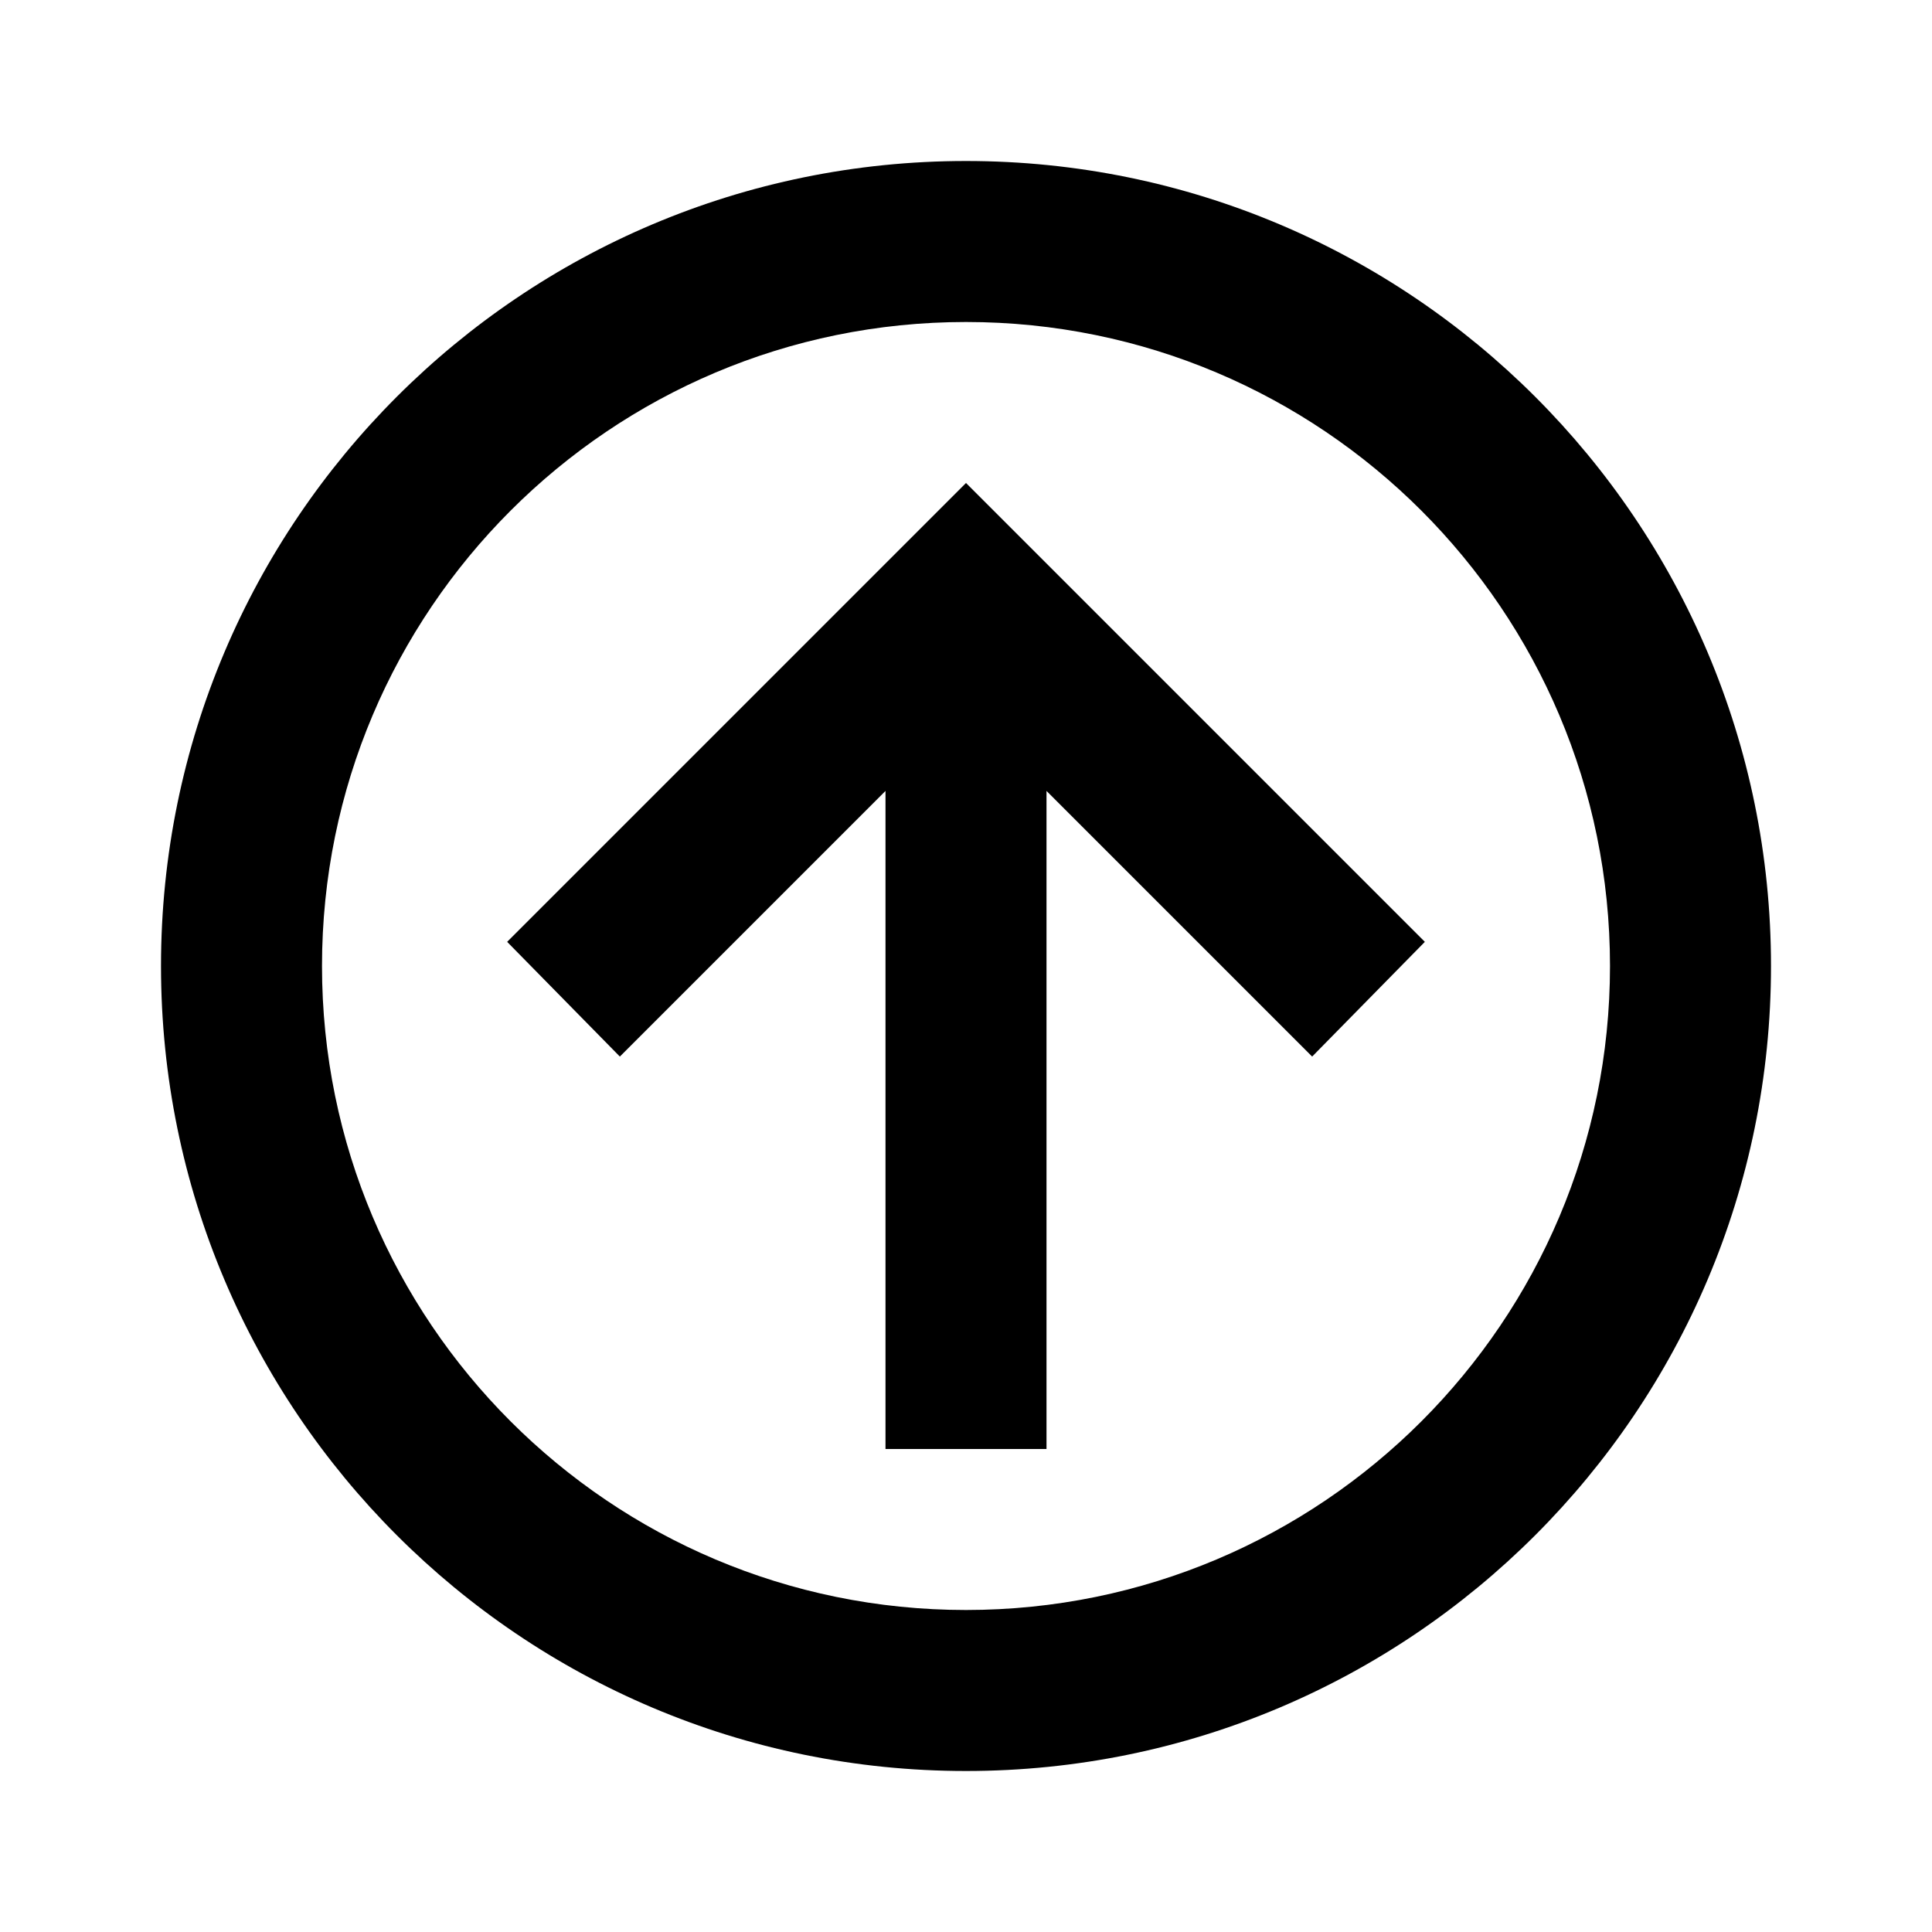
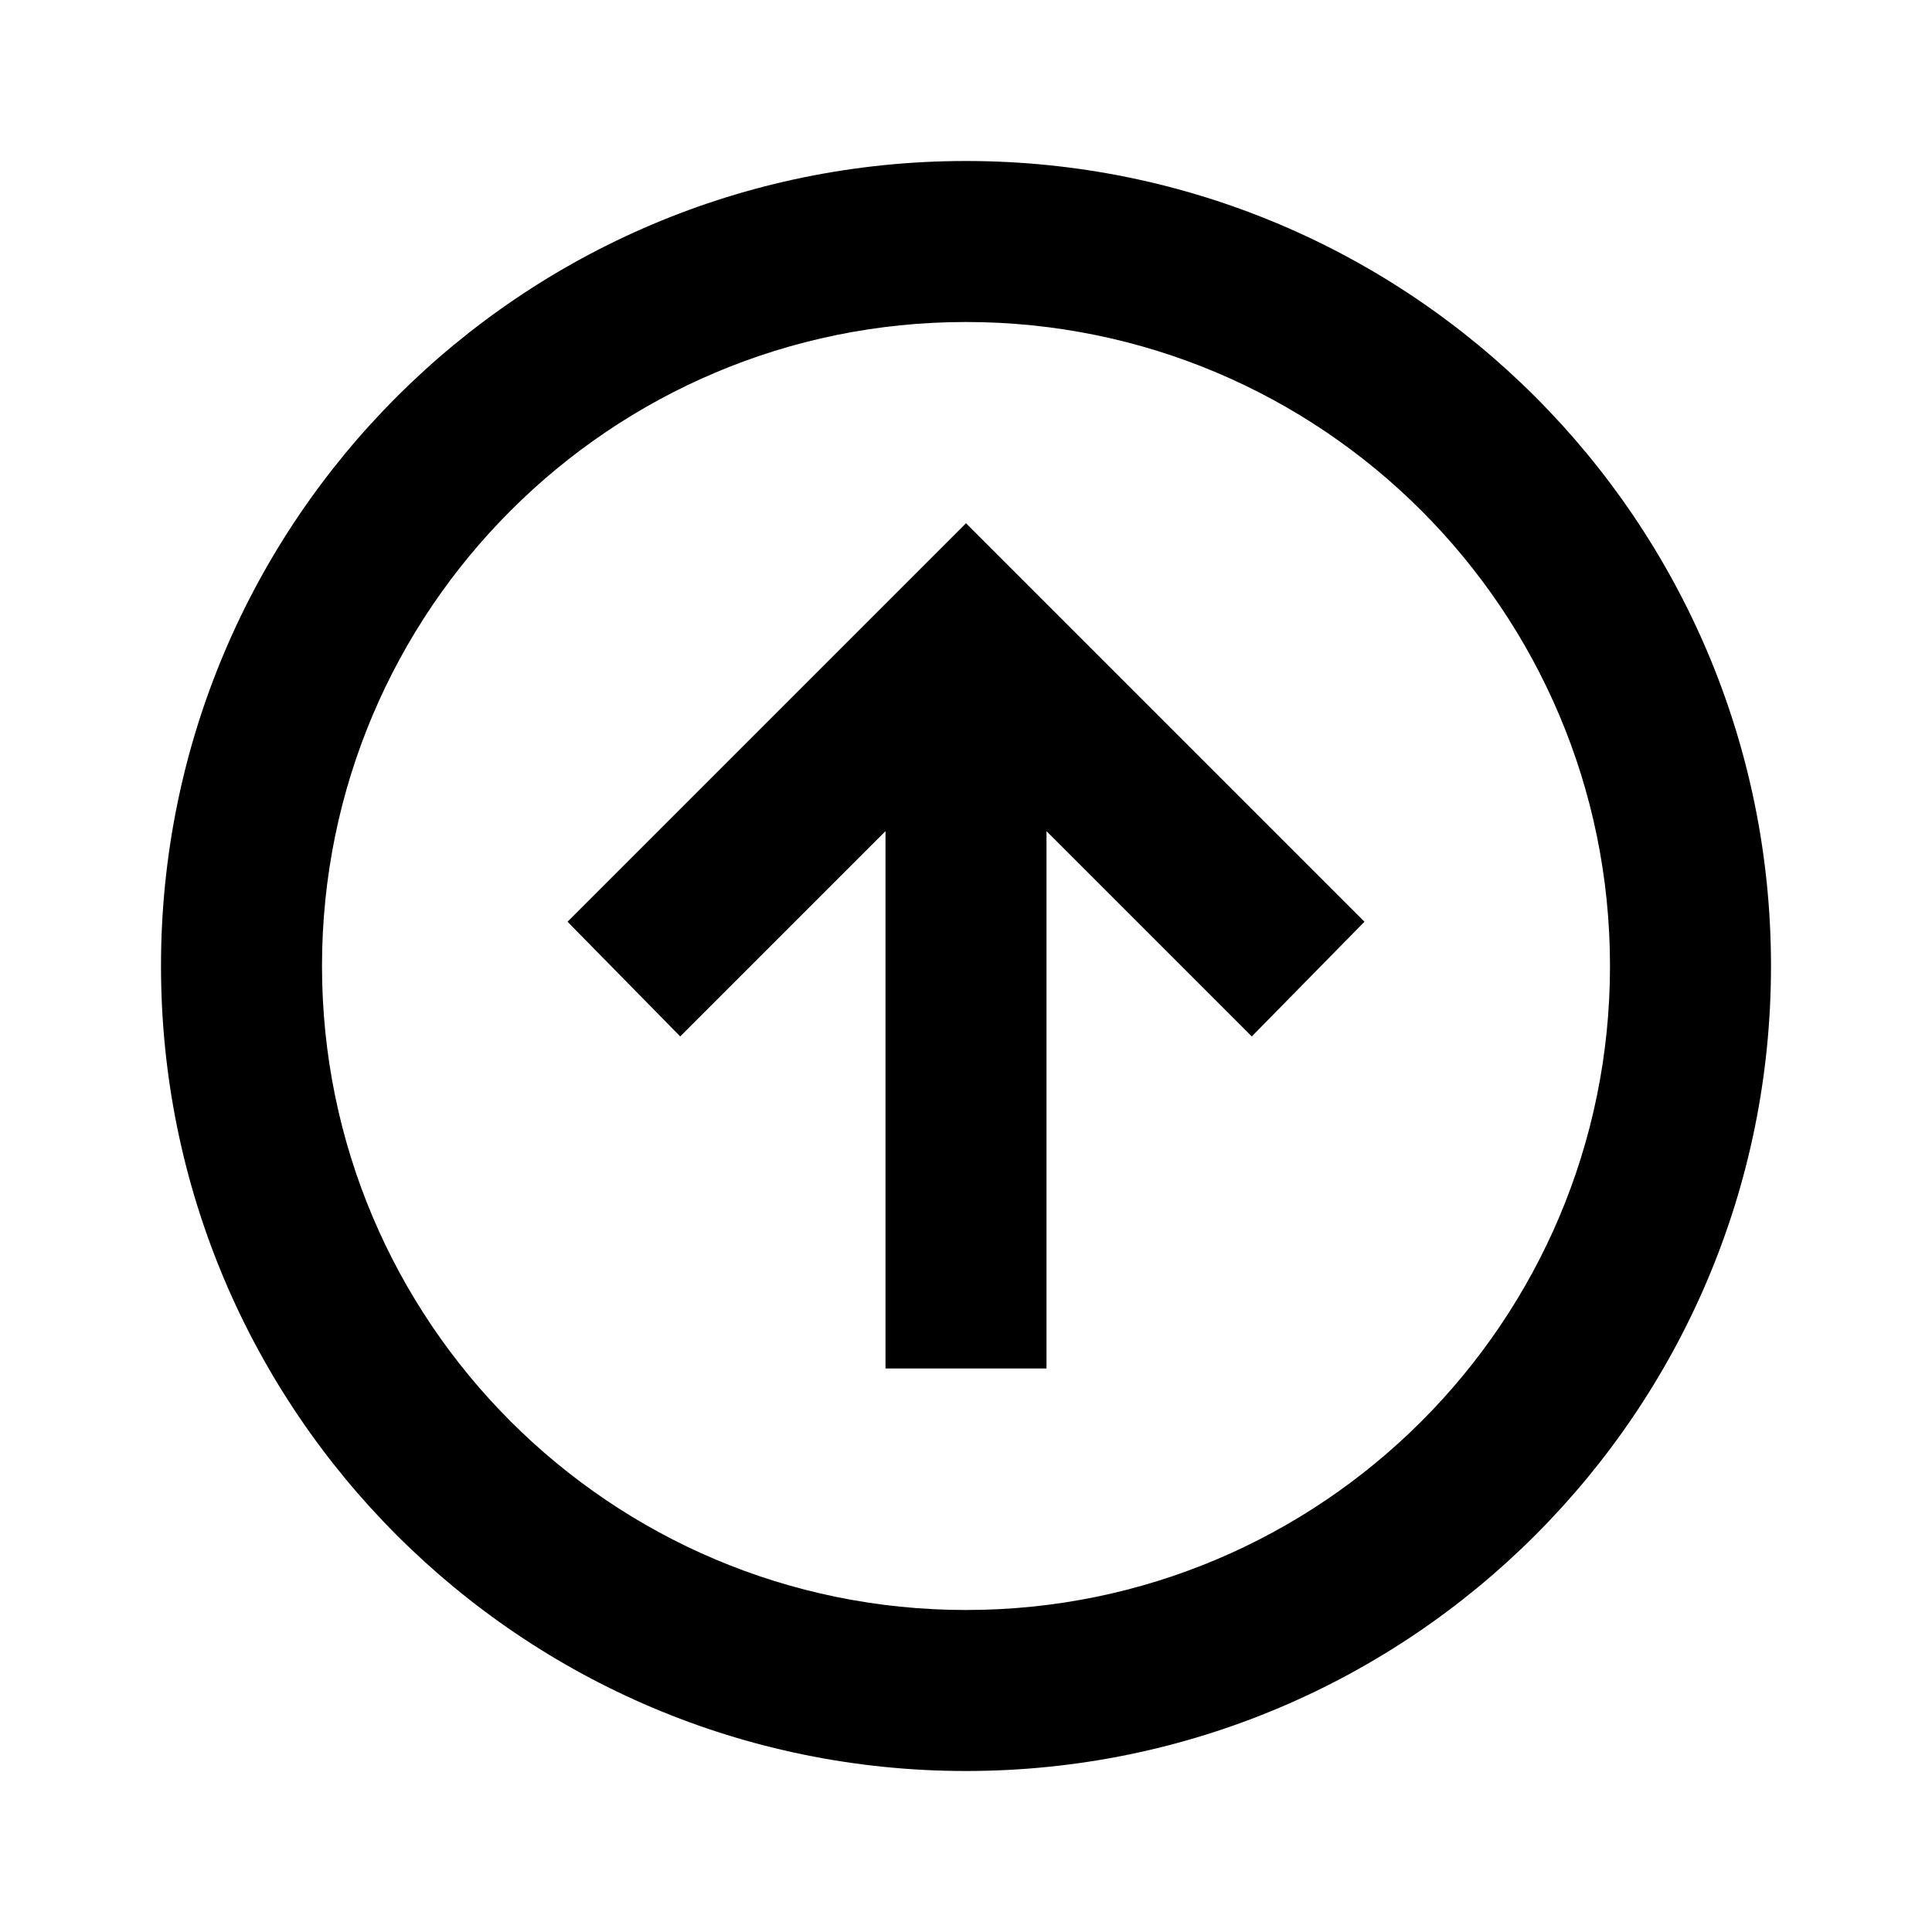
<svg xmlns="http://www.w3.org/2000/svg" viewBox="0 0 96 96">
-   <path fill="currentColor" d="m70.8 46.8-5.6 5.7L52 39.3V72h-8V39.3L30.8 52.5l-5.6-5.7L48 24z" />
+   <path fill="currentColor" d="m67.8 45.8-5.6 5.7L52 41.3V68h-8V41.3L33.8 51.5l-5.6-5.7L48 26z" />
  <path fill="currentColor" d="M48 8a40 40 0 1 1 0 80 40 40 0 0 1 0-80m0 8a32 32 0 1 0 0 64 32 32 0 0 0 0-64" />
</svg>
